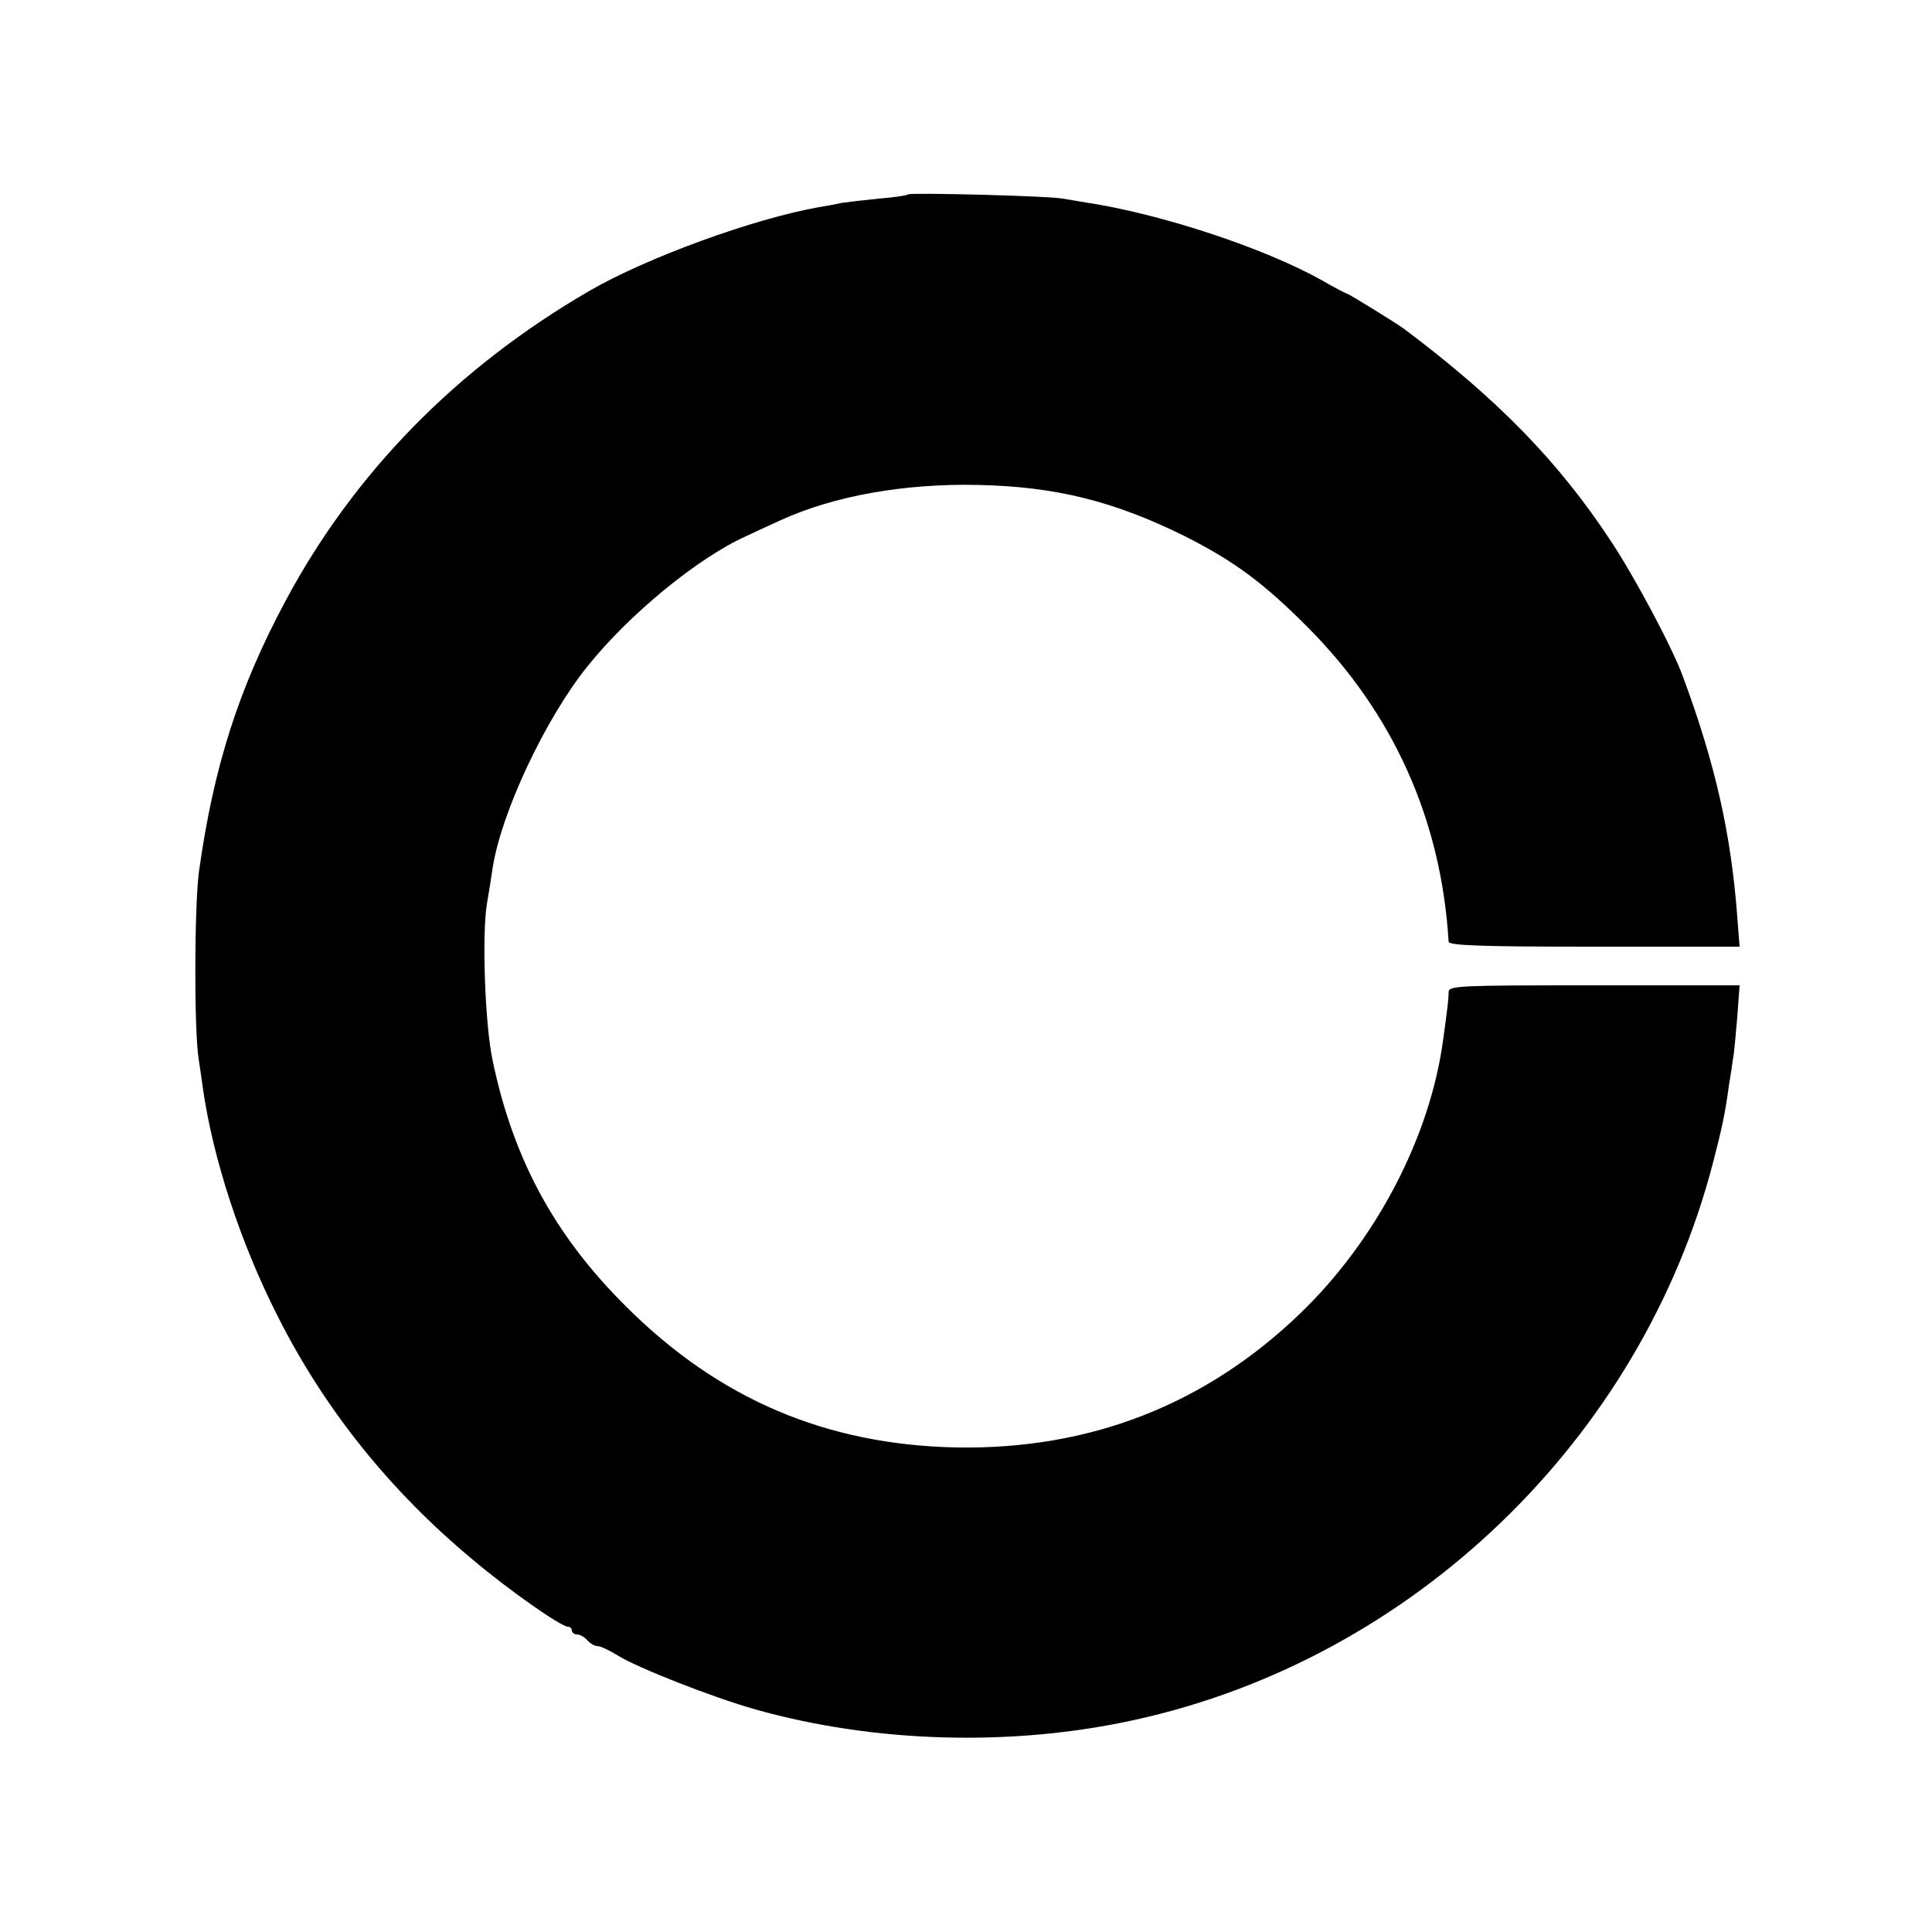
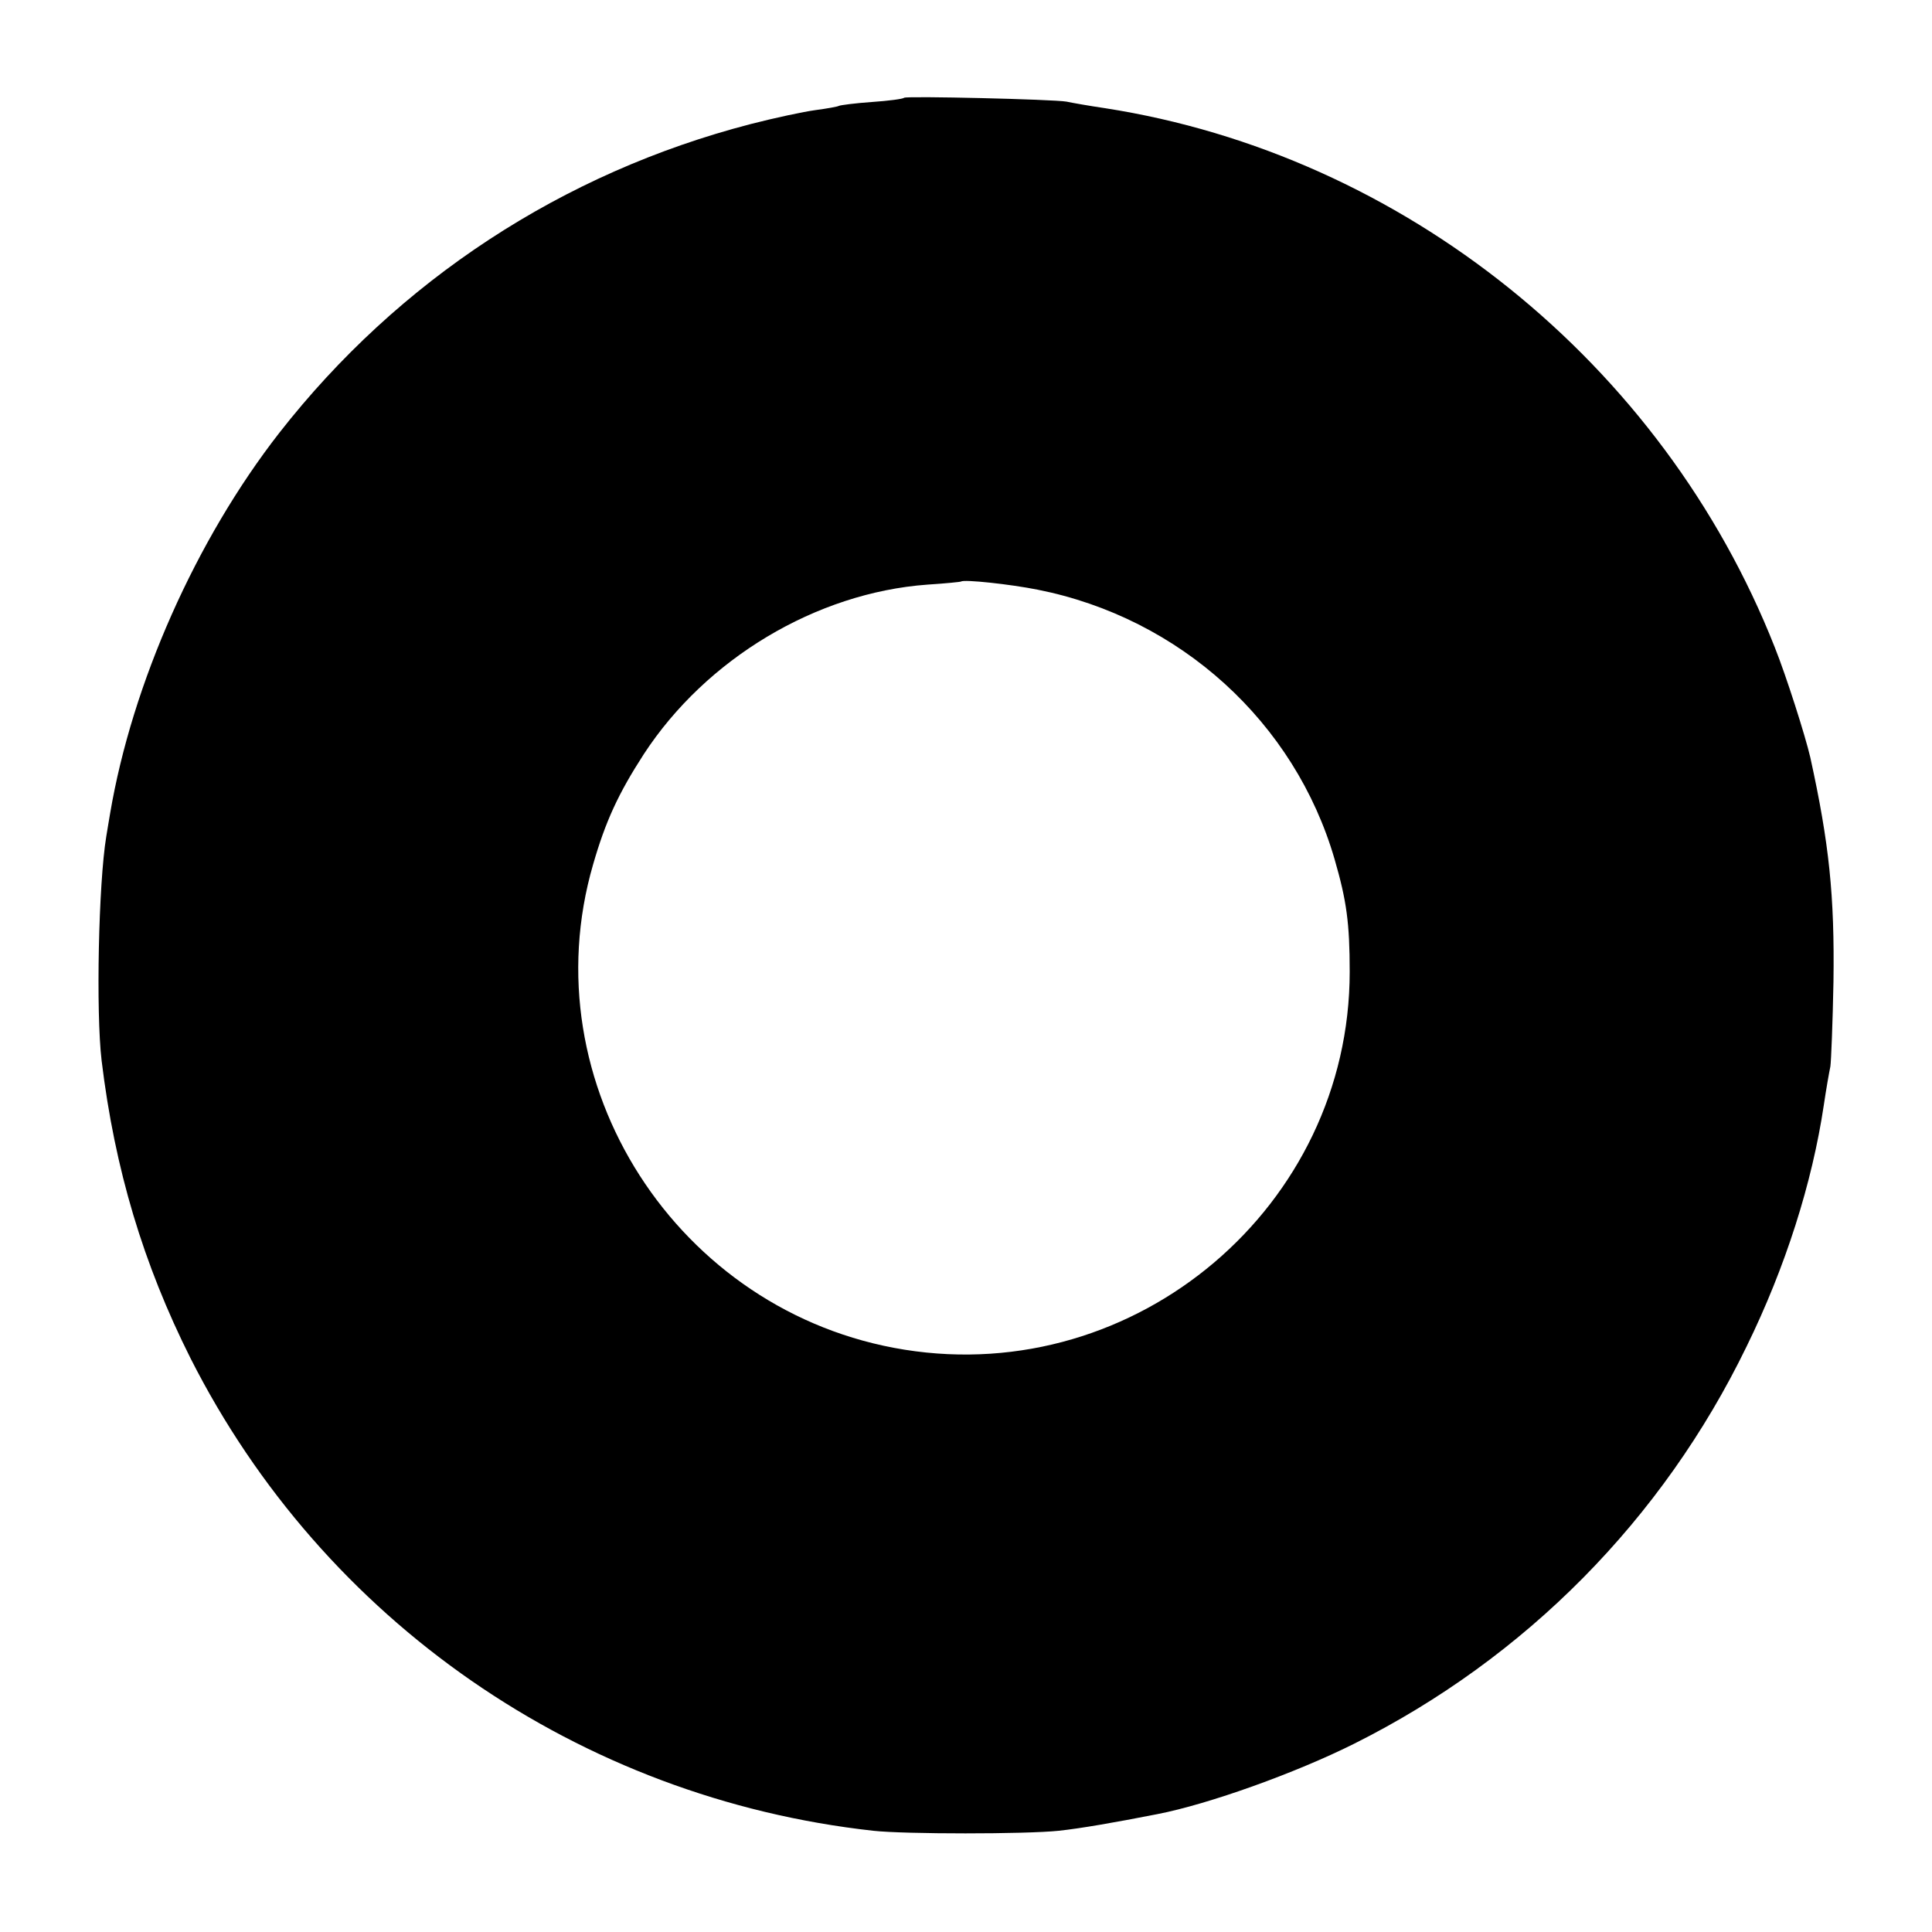
<svg xmlns="http://www.w3.org/2000/svg" version="1.0" width="500pt" height="500pt" viewBox="0 0 500 500" preserveAspectRatio="xMidYMid meet">
  <g transform="translate(0,500) scale(0.1,-0.1)" fill="#000000" stroke="none">
-     <path d="M2350 4497 c-3 -3 -37 -8 -76 -11 -39 -4 -82 -9 -95 -11 -13 -3 -40 -8 -59 -11 -170 -30 -447 -131 -595 -217 -343 -199 -609 -471 -786 -802 -121 -226 -186 -428 -224 -700 -12 -87 -13 -409 -1 -485 3 -19 8 -53 11 -76 26 -182 97 -400 193 -589 121 -241 291 -453 505 -631 92 -78 229 -174 247 -174 5 0 10 -4 10 -10 0 -5 6 -10 14 -10 7 0 19 -7 26 -15 7 -8 19 -15 26 -15 8 0 31 -11 52 -24 51 -32 247 -109 357 -140 309 -87 665 -97 982 -27 720 158 1310 726 1496 1441 24 93 31 124 42 205 4 22 8 51 10 65 3 14 7 62 11 107 l6 83 -376 0 c-351 0 -376 -1 -377 -17 0 -18 -2 -35 -14 -123 -34 -253 -174 -521 -372 -711 -245 -235 -543 -351 -888 -345 -337 7 -615 125 -856 366 -184 183 -291 381 -344 635 -20 93 -28 325 -15 405 5 30 12 72 15 94 22 142 135 384 245 521 106 133 284 280 410 337 19 9 60 28 91 42 138 63 320 95 509 91 201 -4 353 -42 535 -132 127 -64 205 -121 320 -237 221 -222 345 -498 364 -813 1 -10 83 -13 377 -13 l376 0 -6 78 c-16 214 -57 396 -141 622 -27 74 -124 256 -185 348 -135 206 -294 369 -535 550 -20 15 -145 92 -149 92 -2 0 -31 15 -64 34 -149 84 -419 173 -612 202 -19 3 -46 8 -60 10 -32 7 -394 16 -400 11z" />
+     <path d="M2340 4747 c-3 -3 -40 -8 -84 -11 -43 -3 -81 -8 -85 -10 -3 -2 -31 -7 -61 -11 -30 -4 -105 -20 -167 -36 -487 -126 -912 -405 -1220 -799 -216 -277 -381 -649 -438 -985 -3 -16 -7 -43 -10 -60 -20 -121 -27 -454 -12 -580 34 -281 108 -527 230 -770 344 -680 1007 -1139 1767 -1223 82 -9 394 -9 480 0 56 6 143 21 255 43 134 26 359 107 509 182 444 222 799 581 1016 1028 101 206 170 424 200 625 6 41 14 86 17 100 2 14 6 113 8 220 3 222 -11 357 -60 580 -13 56 -62 210 -92 285 -290 735 -962 1275 -1733 1395 -41 6 -86 14 -100 17 -33 6 -414 15 -420 10z m345 -1273 c369 -73 666 -343 769 -698 31 -107 39 -165 39 -291 0 -606 -551 -1074 -1152 -978 -588 94 -971 689 -806 1256 32 111 65 183 131 285 161 247 446 418 734 439 47 3 86 7 87 8 8 6 128 -7 198 -21z" />
  </g>
</svg>
